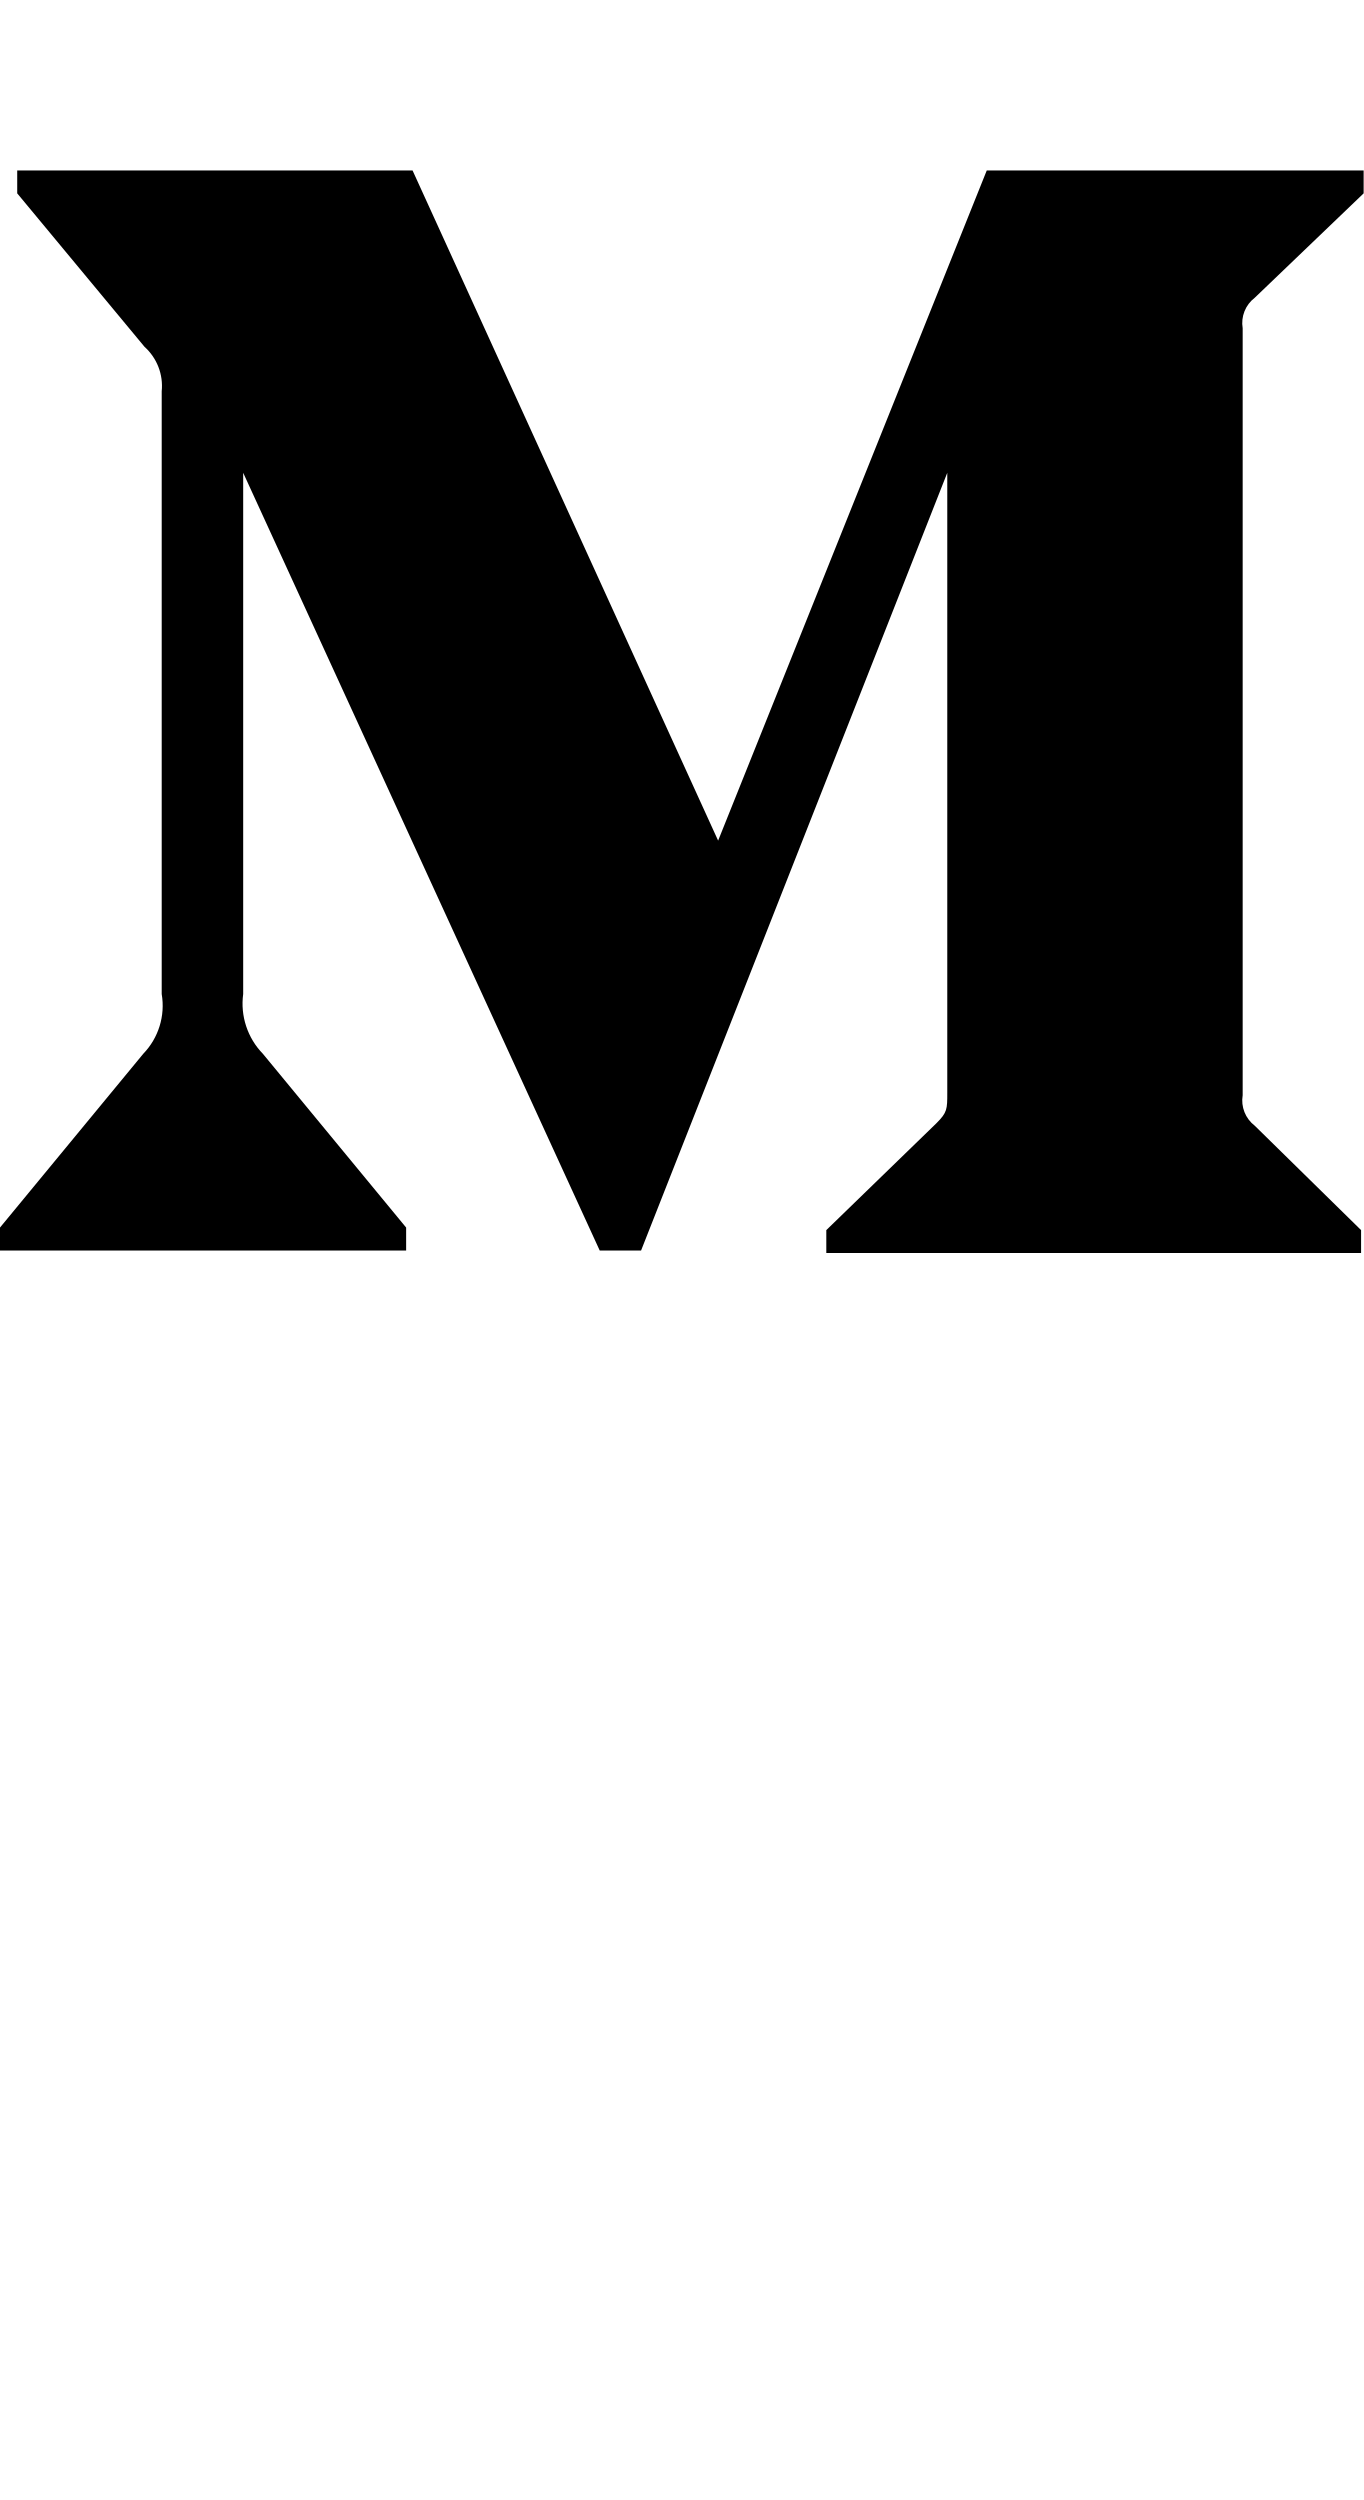
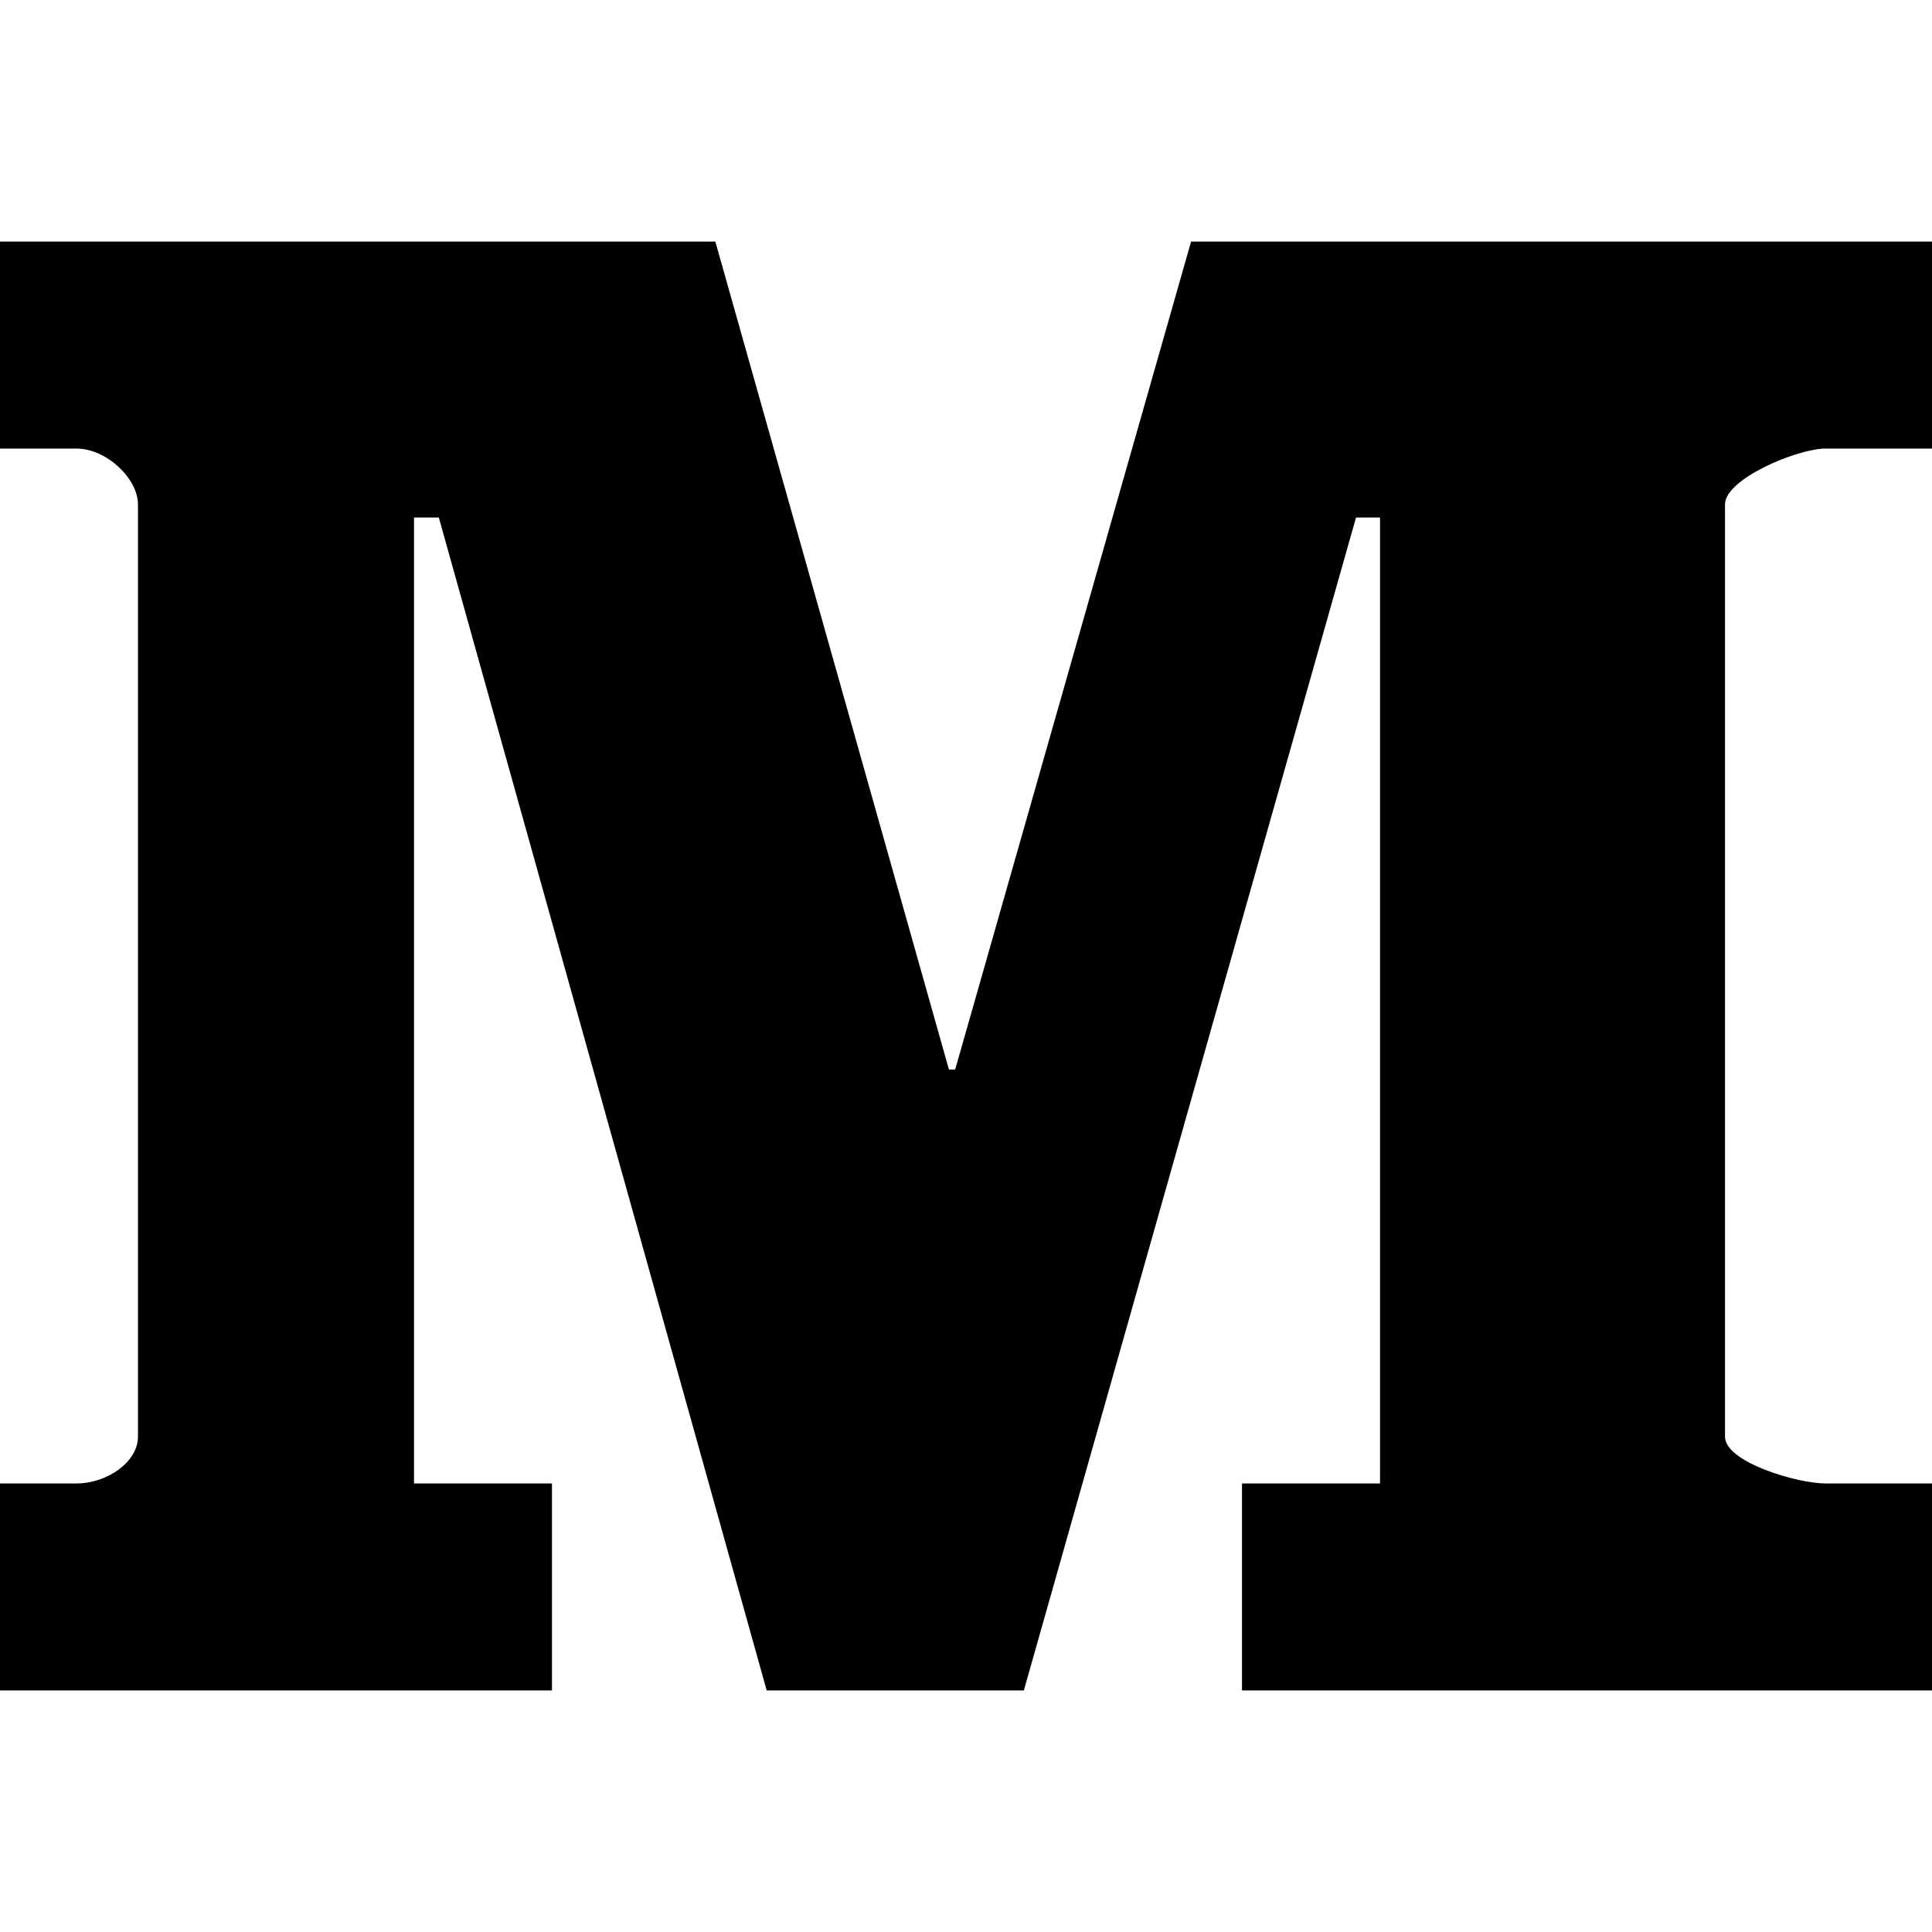
- <svg xmlns="http://www.w3.org/2000/svg" width="24" height="44" fill-rule="evenodd" clip-rule="evenodd">
-   <path d="M2.846 6.887c.03-.295-.083-.586-.303-.784l-2.24-2.7v-.403h6.958l5.378 11.795 4.728-11.795h6.633v.403l-1.916 1.837c-.165.126-.247.333-.213.538v13.498c-.034.204.048.411.213.537l1.871 1.837v.403h-9.412v-.403l1.939-1.882c.19-.19.19-.246.19-.537v-10.91l-5.389 13.688h-.728l-6.275-13.688v9.174c-.052.385.076.774.347 1.052l2.521 3.058v.404h-7.148v-.404l2.521-3.058c.27-.279.39-.67.325-1.052v-10.608z" />
+ <svg xmlns="http://www.w3.org/2000/svg" fill="#000000" height="800px" width="800px" version="1.1" id="Capa_1" viewBox="0 0 483.86 483.86" xml:space="preserve">
+   <g>
+     <path d="M483.86,112.345h-26.699c-6.952,0-25.143,7.552-25.143,13.981v233.467c0,6.445,18.191,11.729,25.143,11.729h26.699v51.835   H311.052v-51.835h34.57V129.615h-6.016L256.42,423.356h-64.406l-82.11-293.741h-6.219v241.906h34.555v51.835H0v-51.835h19.173   c7.527,0,15.383-5.283,15.383-11.729V126.326c0-6.43-7.855-13.981-15.383-13.981H0V60.504h179.155l58.496,207.342h1.574   l59.073-207.342H483.86V112.345z" />
+   </g>
</svg>
